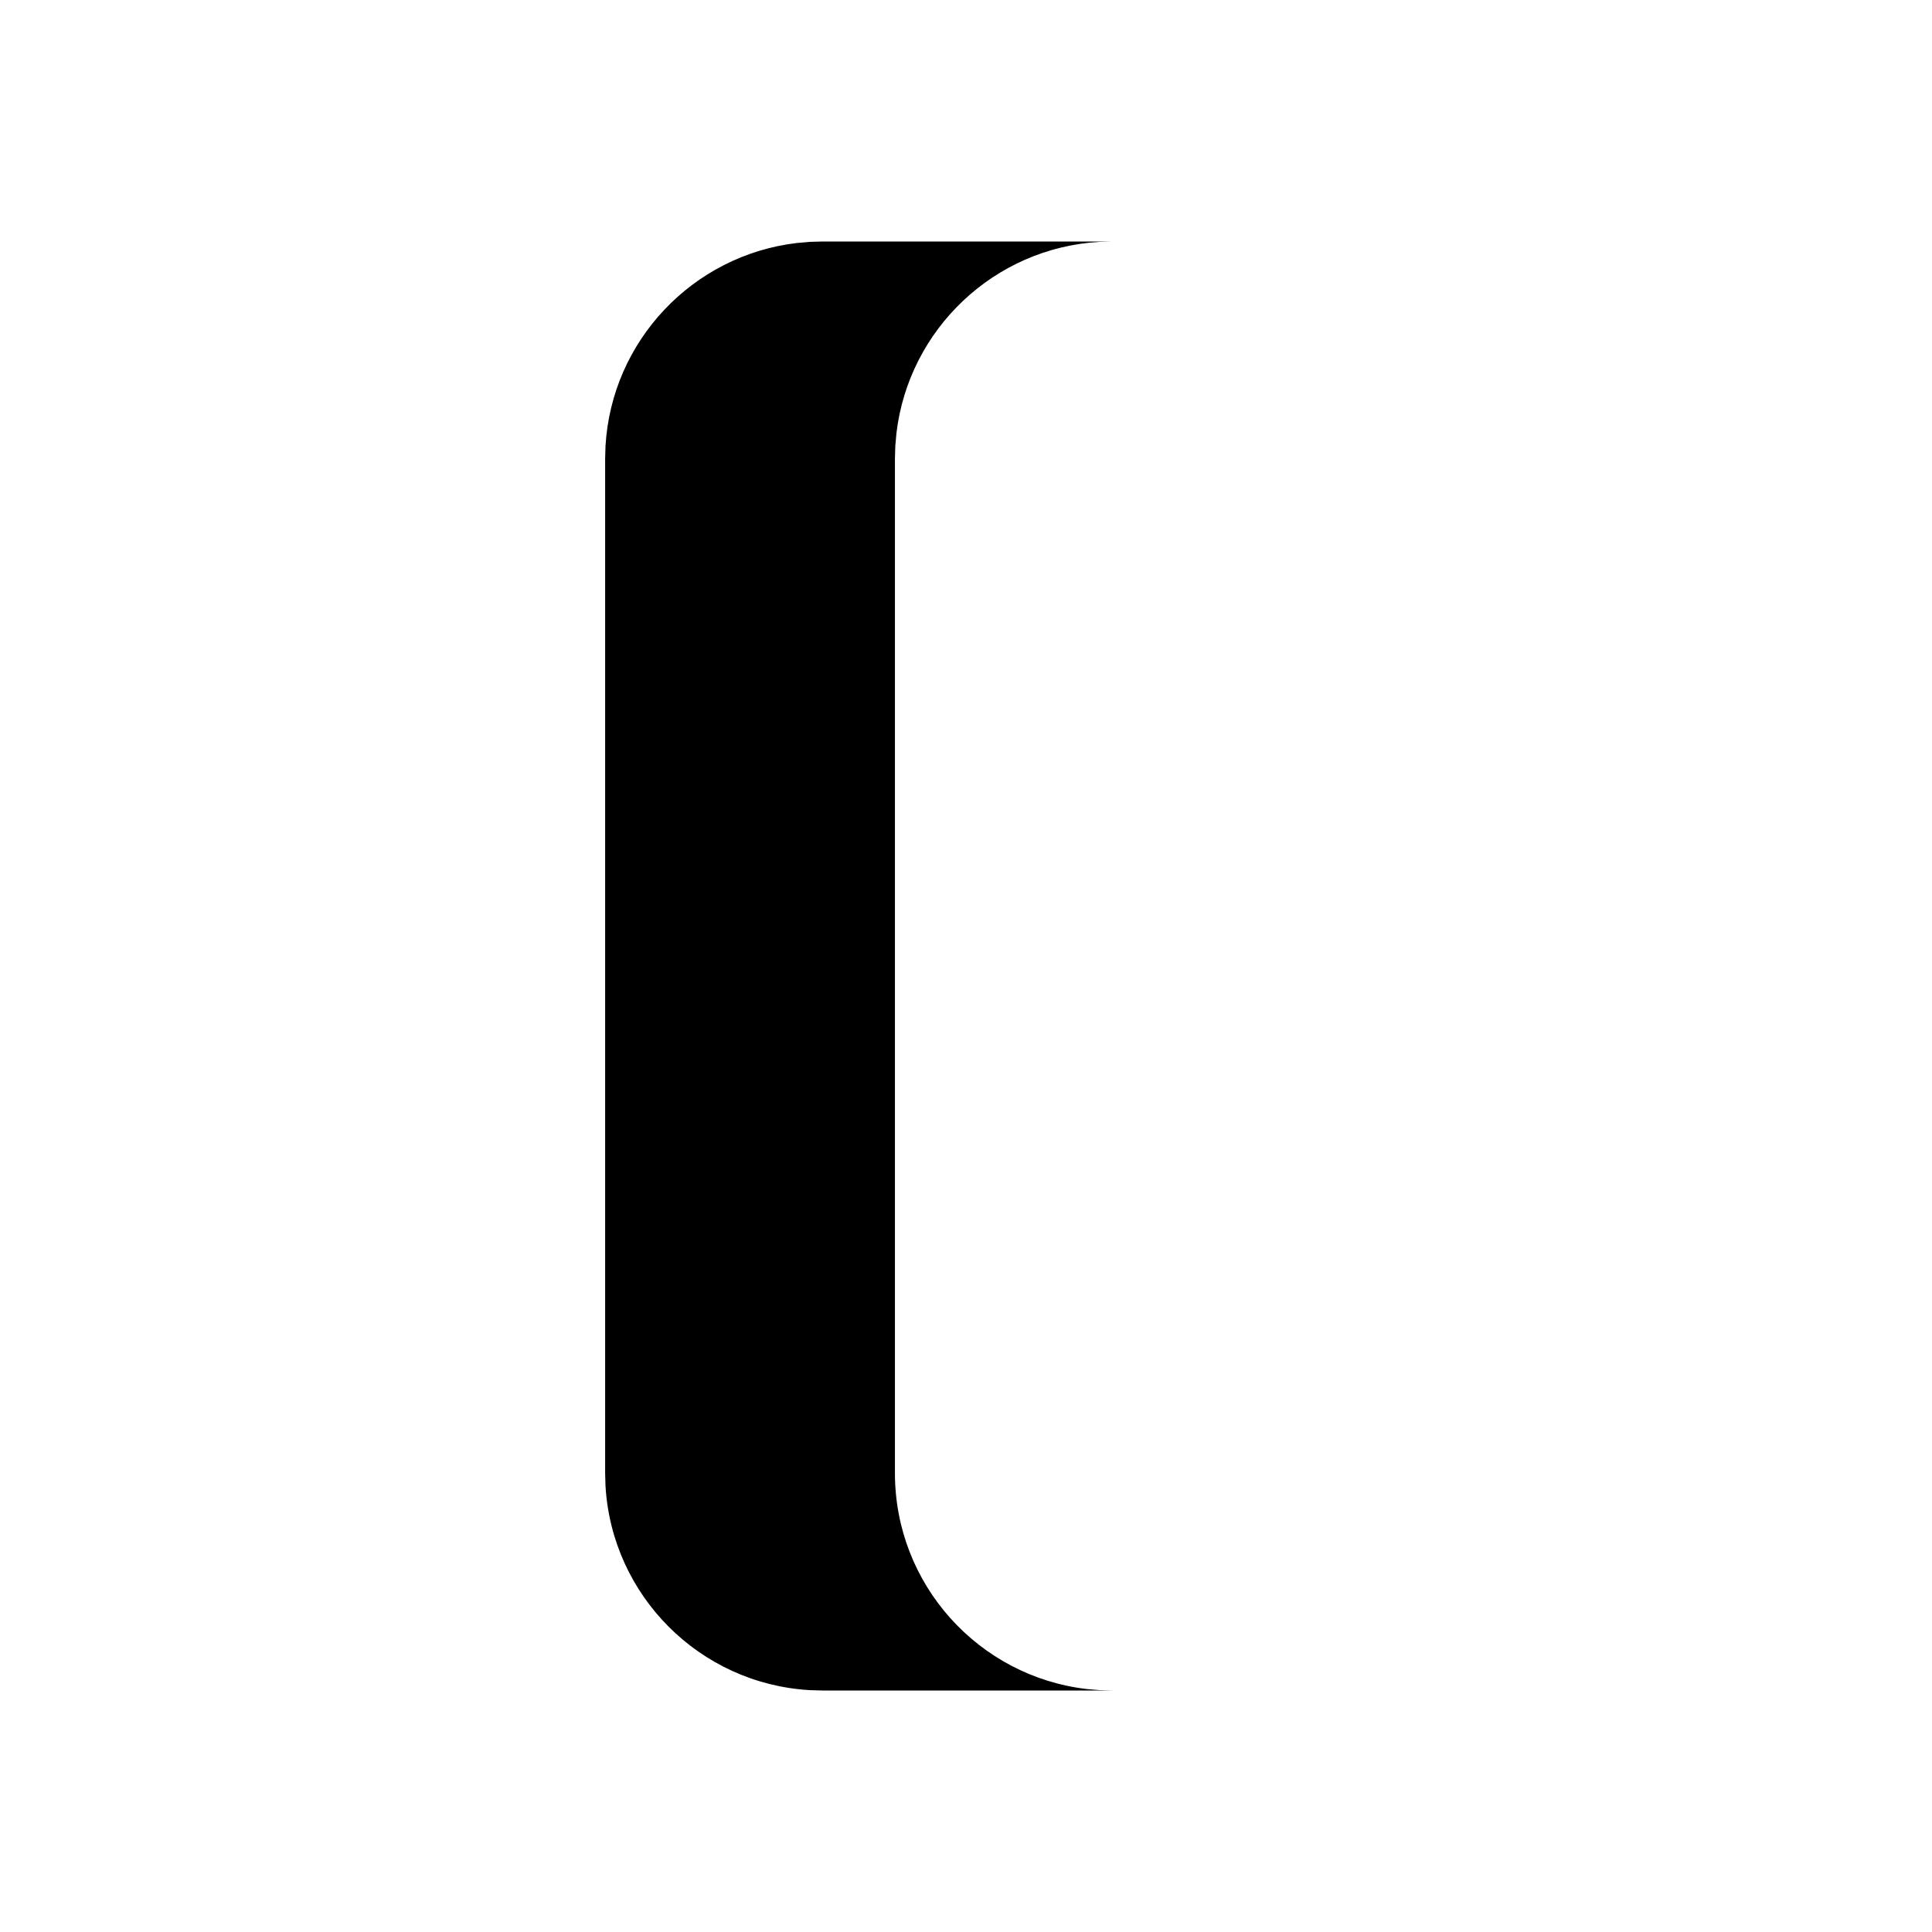
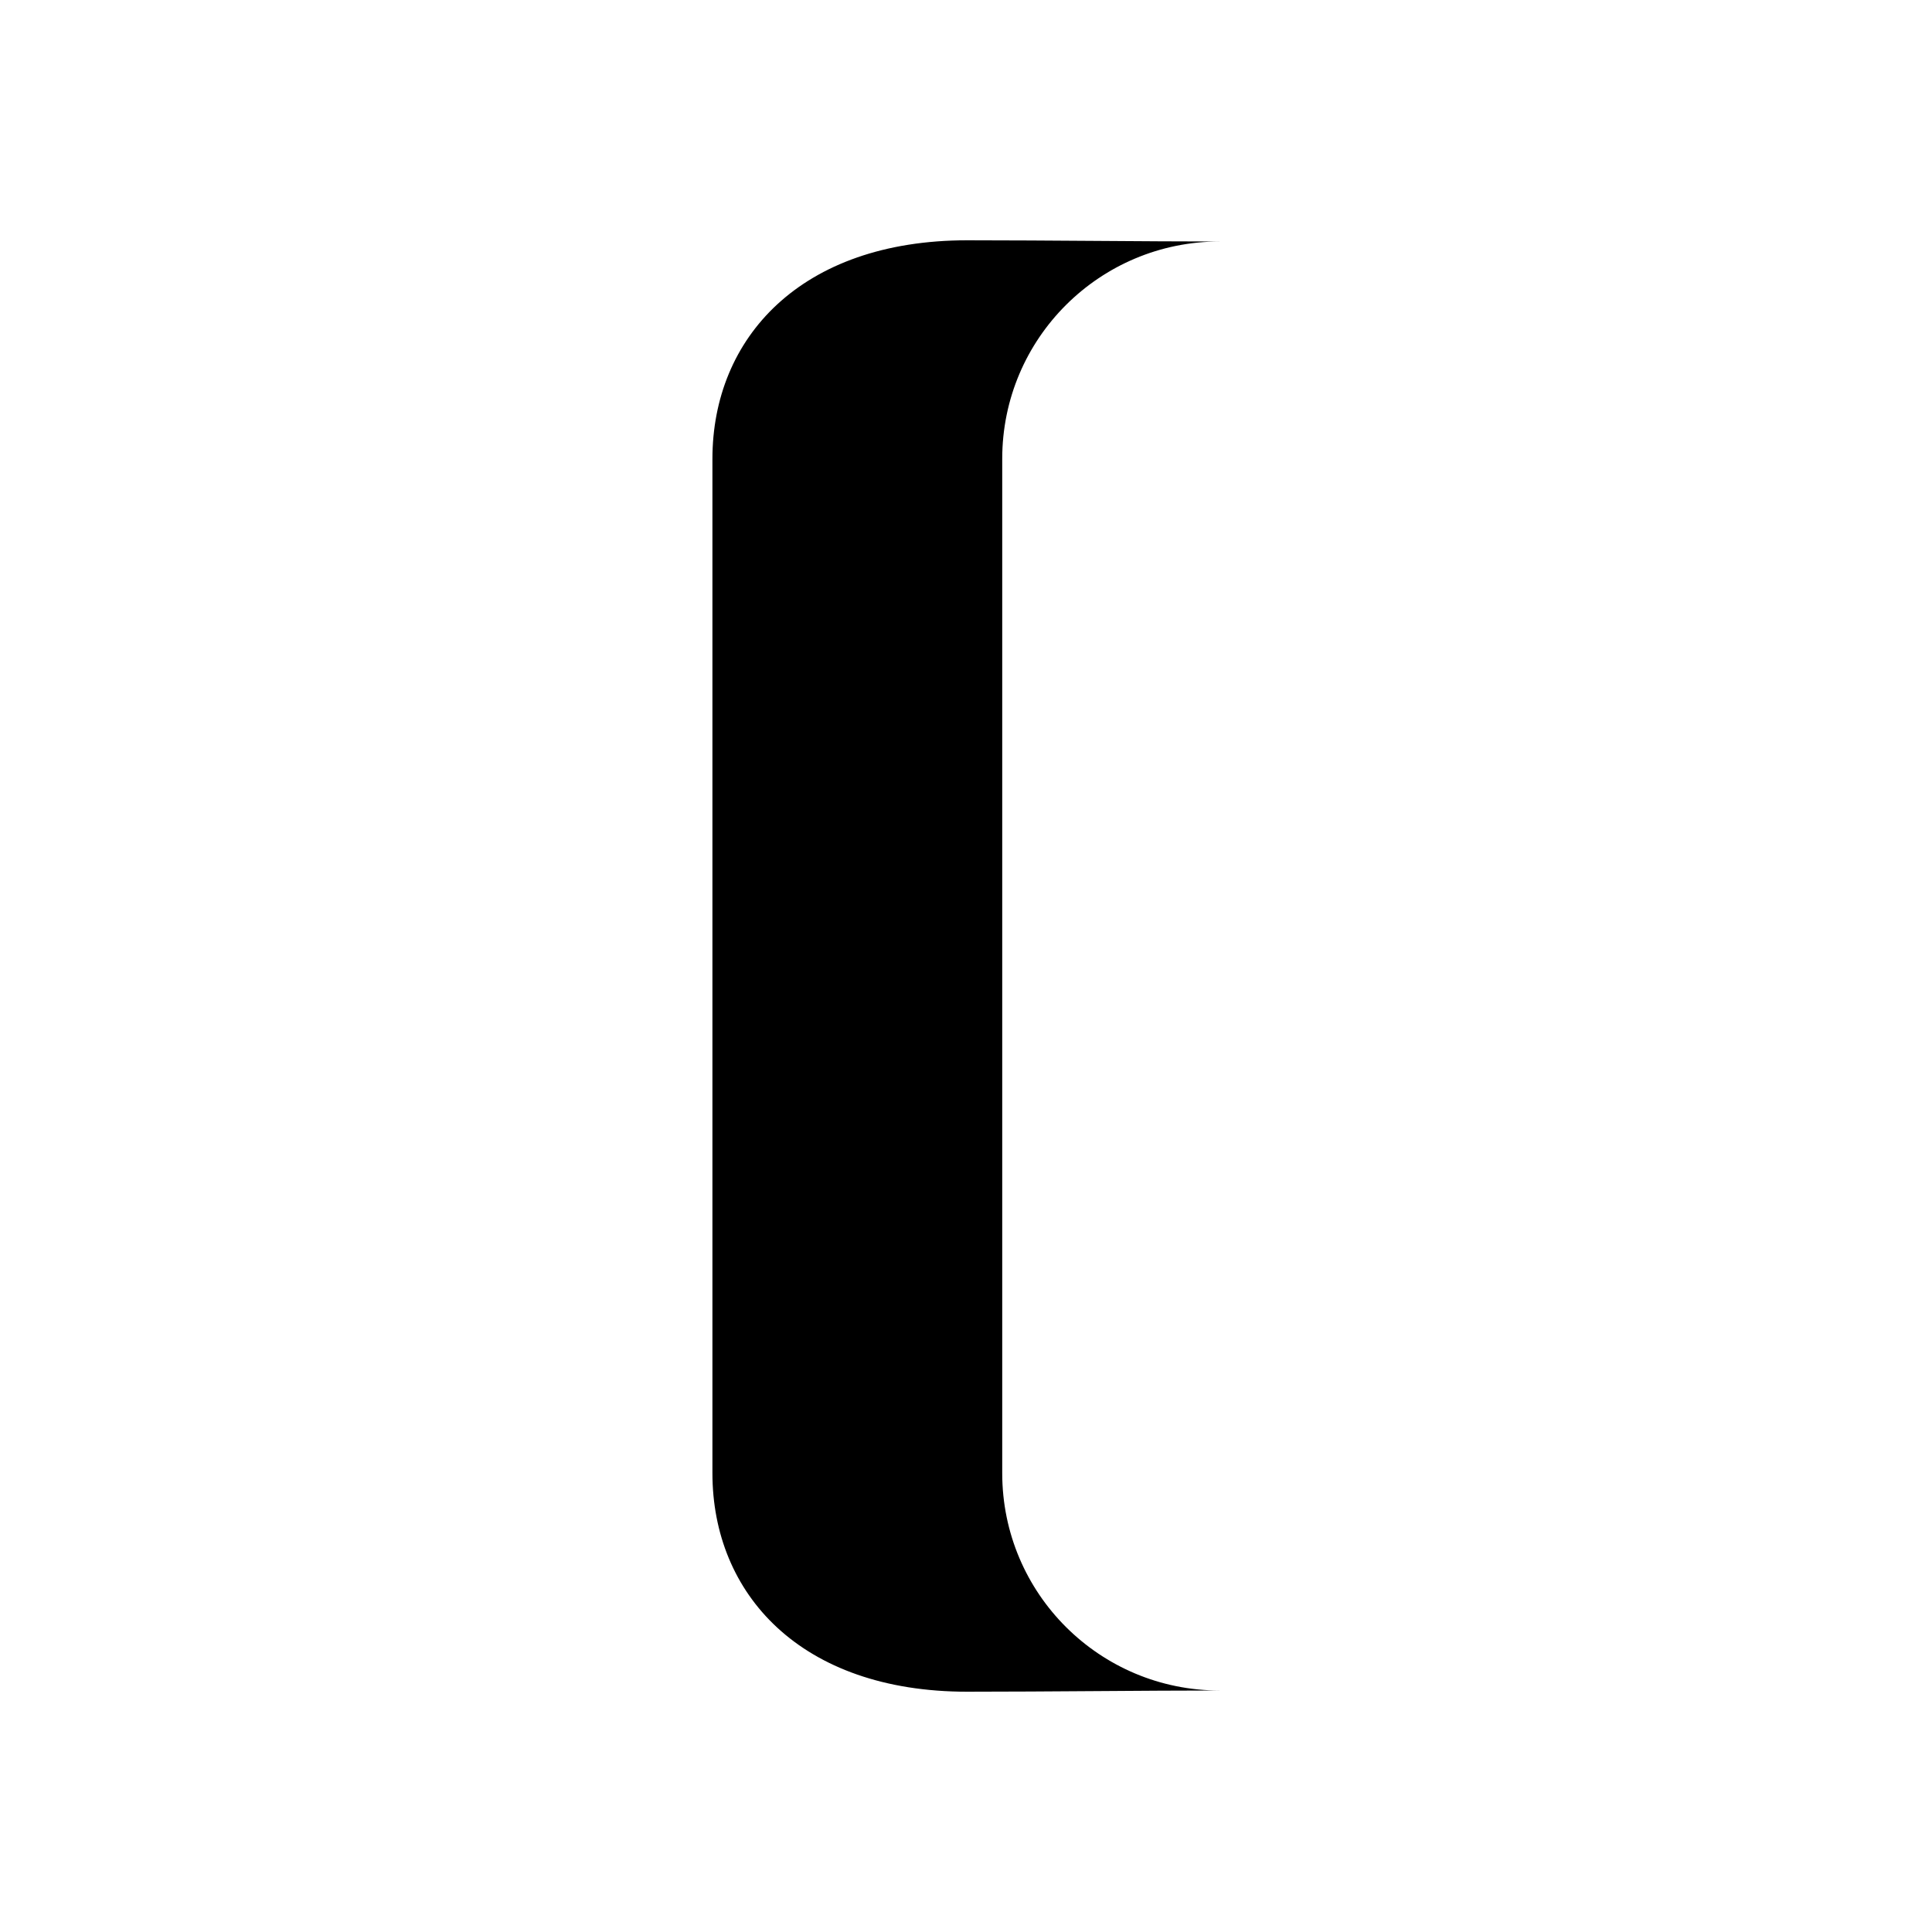
- <svg xmlns="http://www.w3.org/2000/svg" width="100%" height="100%" viewBox="0 0 16 16" version="1.1" xml:space="preserve" style="fill-rule:evenodd;clip-rule:evenodd;stroke-linejoin:round;stroke-miterlimit:2;">
-   <g transform="matrix(1,0,0,1,-100,-134)">
-     <g transform="matrix(0.25,0,0,0.25,100,134)">
-       <rect id="bracket-open" x="0" y="0" width="64" height="64" style="fill:none;" />
-       <g id="bracket-open1">
-         <g transform="matrix(-2.4,0,0,2.4,36.846,8)">
-           <path d="M3,17C3,18.539 1.842,19.807 0.35,19.98L0.176,19.995L0,20L4,20L4.176,19.995C5.693,19.907 6.907,18.693 6.995,17.176L7,17L7,3L6.995,2.824C6.911,1.368 5.788,0.191 4.357,0.021L4.176,0.005L4,0L0,0L0.176,0.005C1.632,0.089 2.809,1.212 2.979,2.643L2.995,2.824L3,3L3,17Z" />
-         </g>
-       </g>
-     </g>
-   </g>
+ <svg xmlns="http://www.w3.org/2000/svg" id="Layer_1" data-name="Layer 1" viewBox="0 0 16 16">
+   <defs>
+     <style>
+       .cls-1 {
+         fill-rule: evenodd;
+       }
+     </style>
+   </defs>
+   <path class="cls-1" d="M5.9,3.8c0-1,.73-1.81,2.11-1.81.66,0,1.48.01,2.09.01-.99,0-1.8.8-1.8,1.8v8.4c0,1,.81,1.8,1.8,1.8-.61,0-1.43.01-2.09.01-1.38,0-2.11-.81-2.11-1.81V3.8Z" />
</svg>
